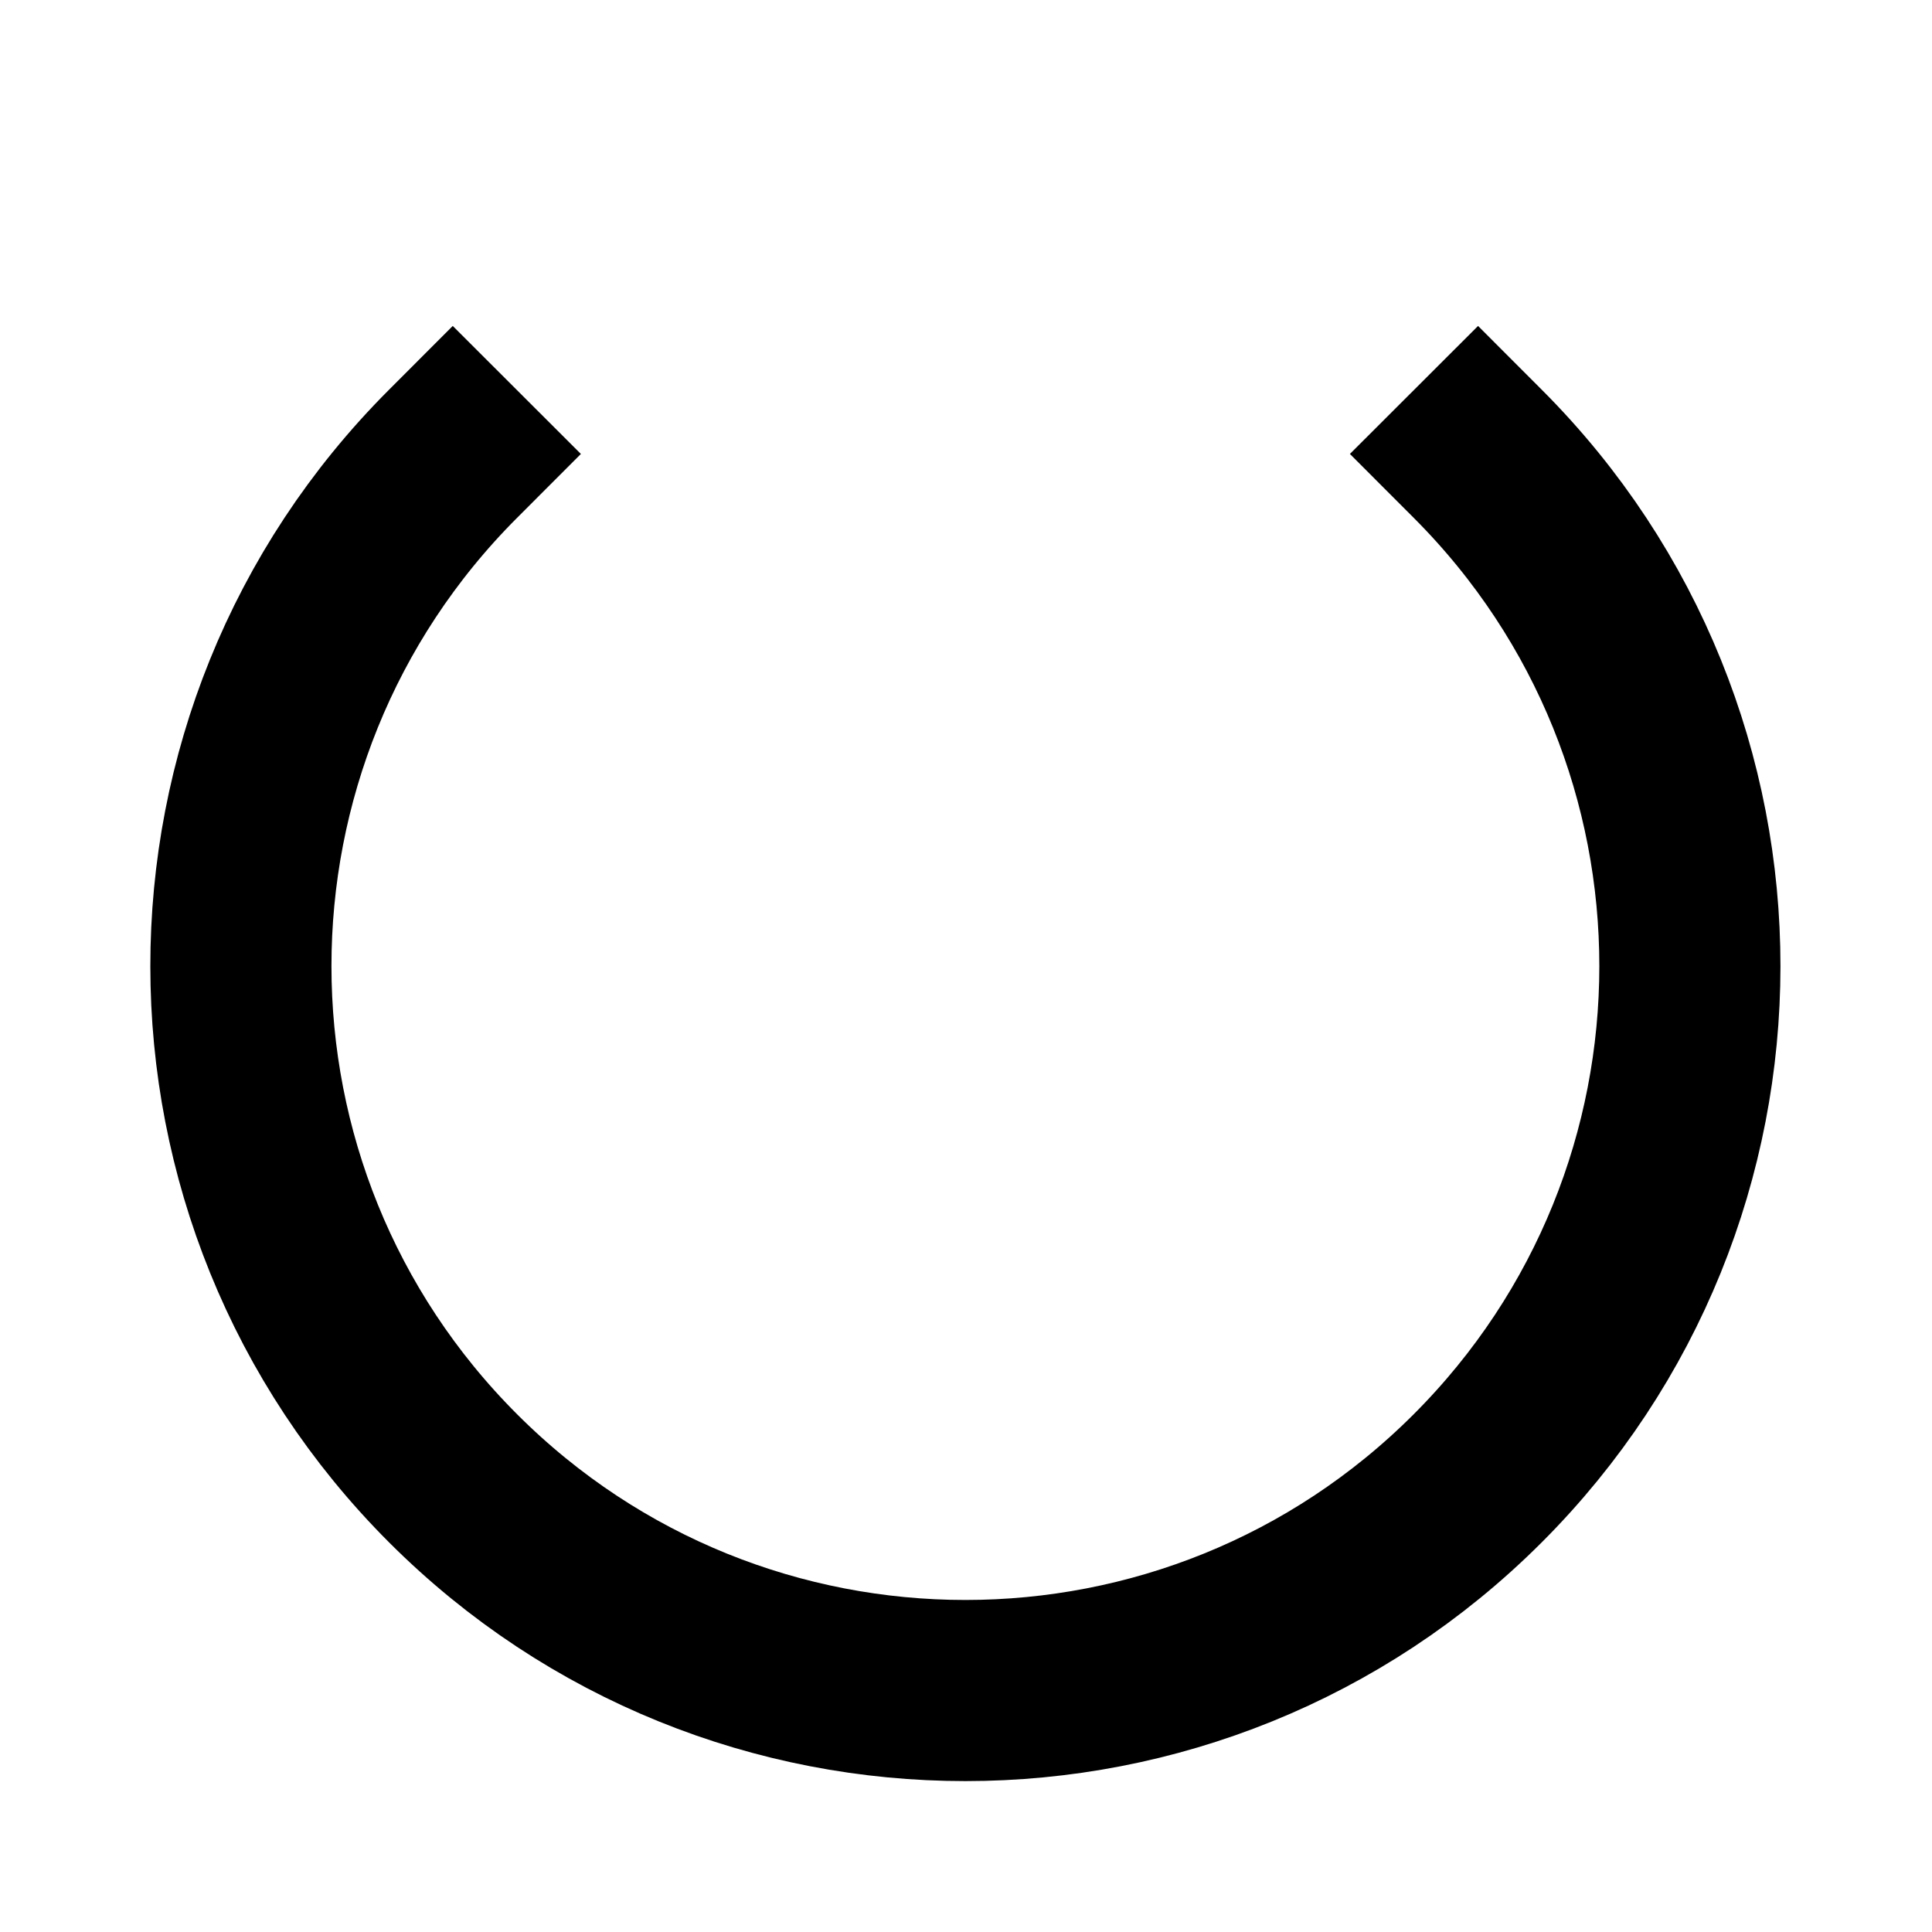
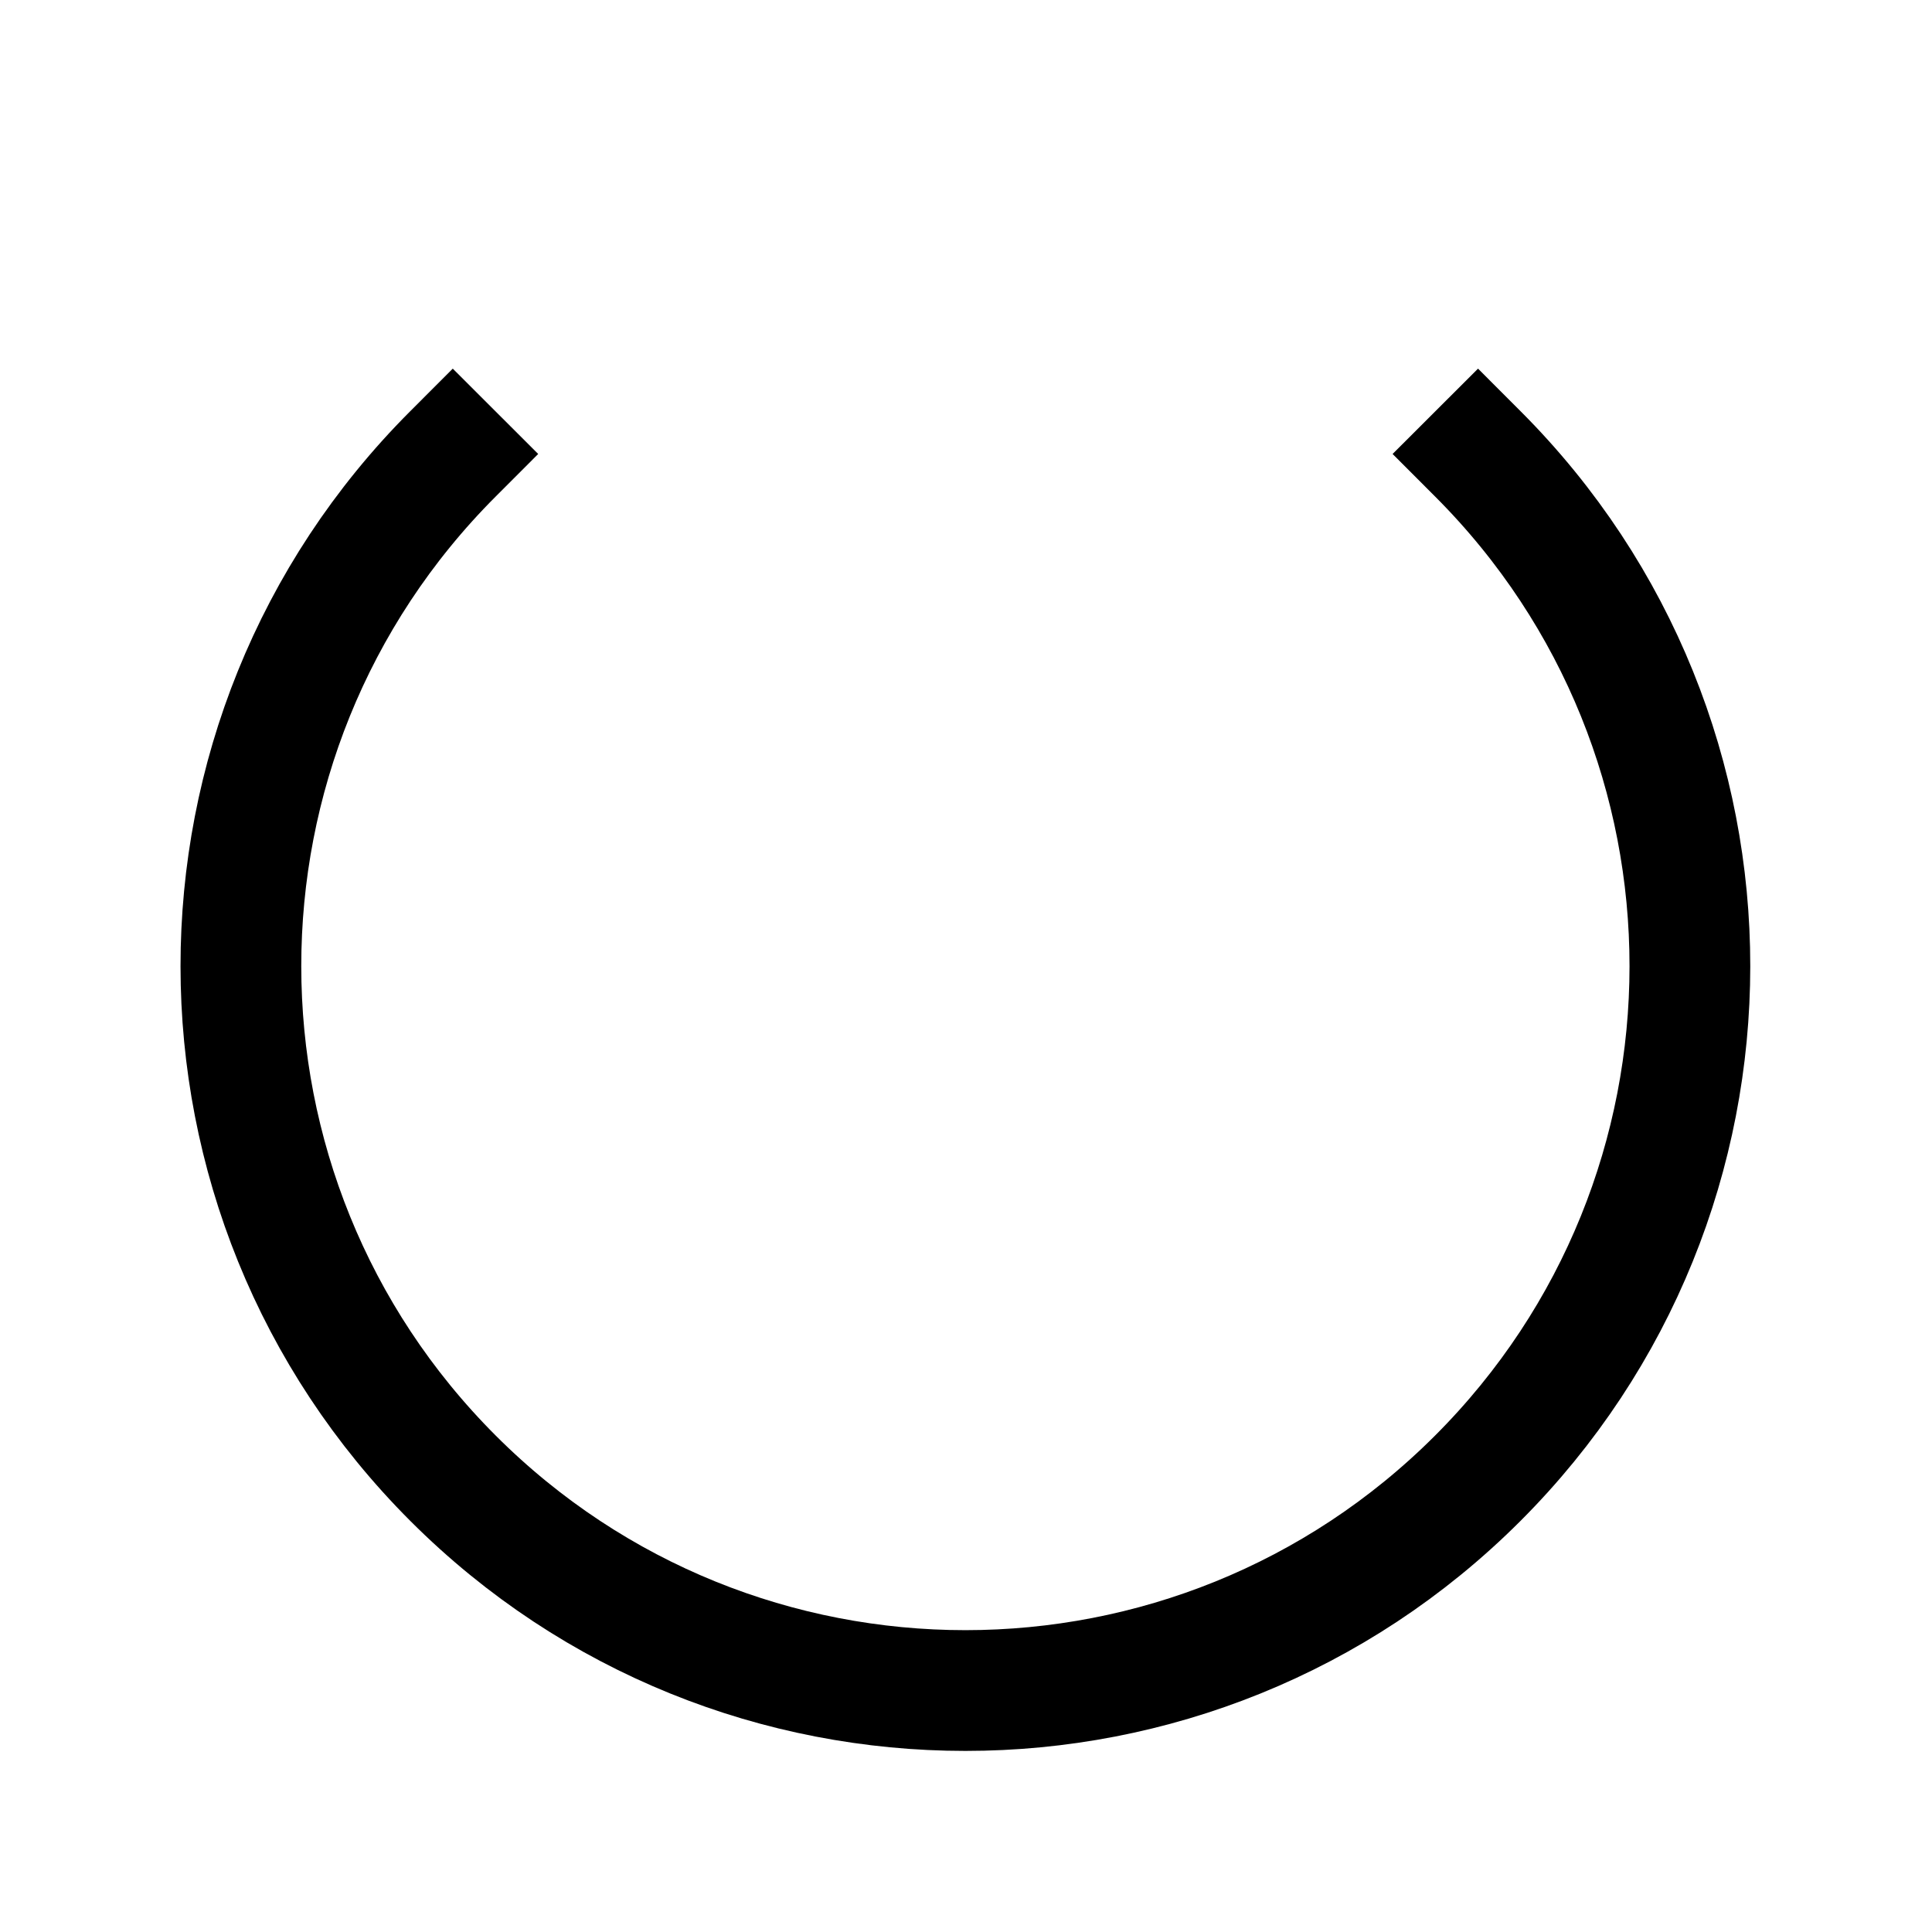
<svg xmlns="http://www.w3.org/2000/svg" id="Layer_1" data-name="Layer 1" width="16" height="16" viewBox="0 0 16 16">
  <rect width="16" height="16" style="fill:none" />
-   <path d="M12.24,3.76a6,6,0,1,1-8.49,0" style="fill:none;stroke:#000;stroke-linecap:square;stroke-miterlimit:10;stroke-width:1.5px" />
+   <path d="M12.24,3.76a6,6,0,1,1-8.49,0" style="fill:none;stroke:#000;stroke-linecap:square;stroke-miterlimit:10" />
</svg>
